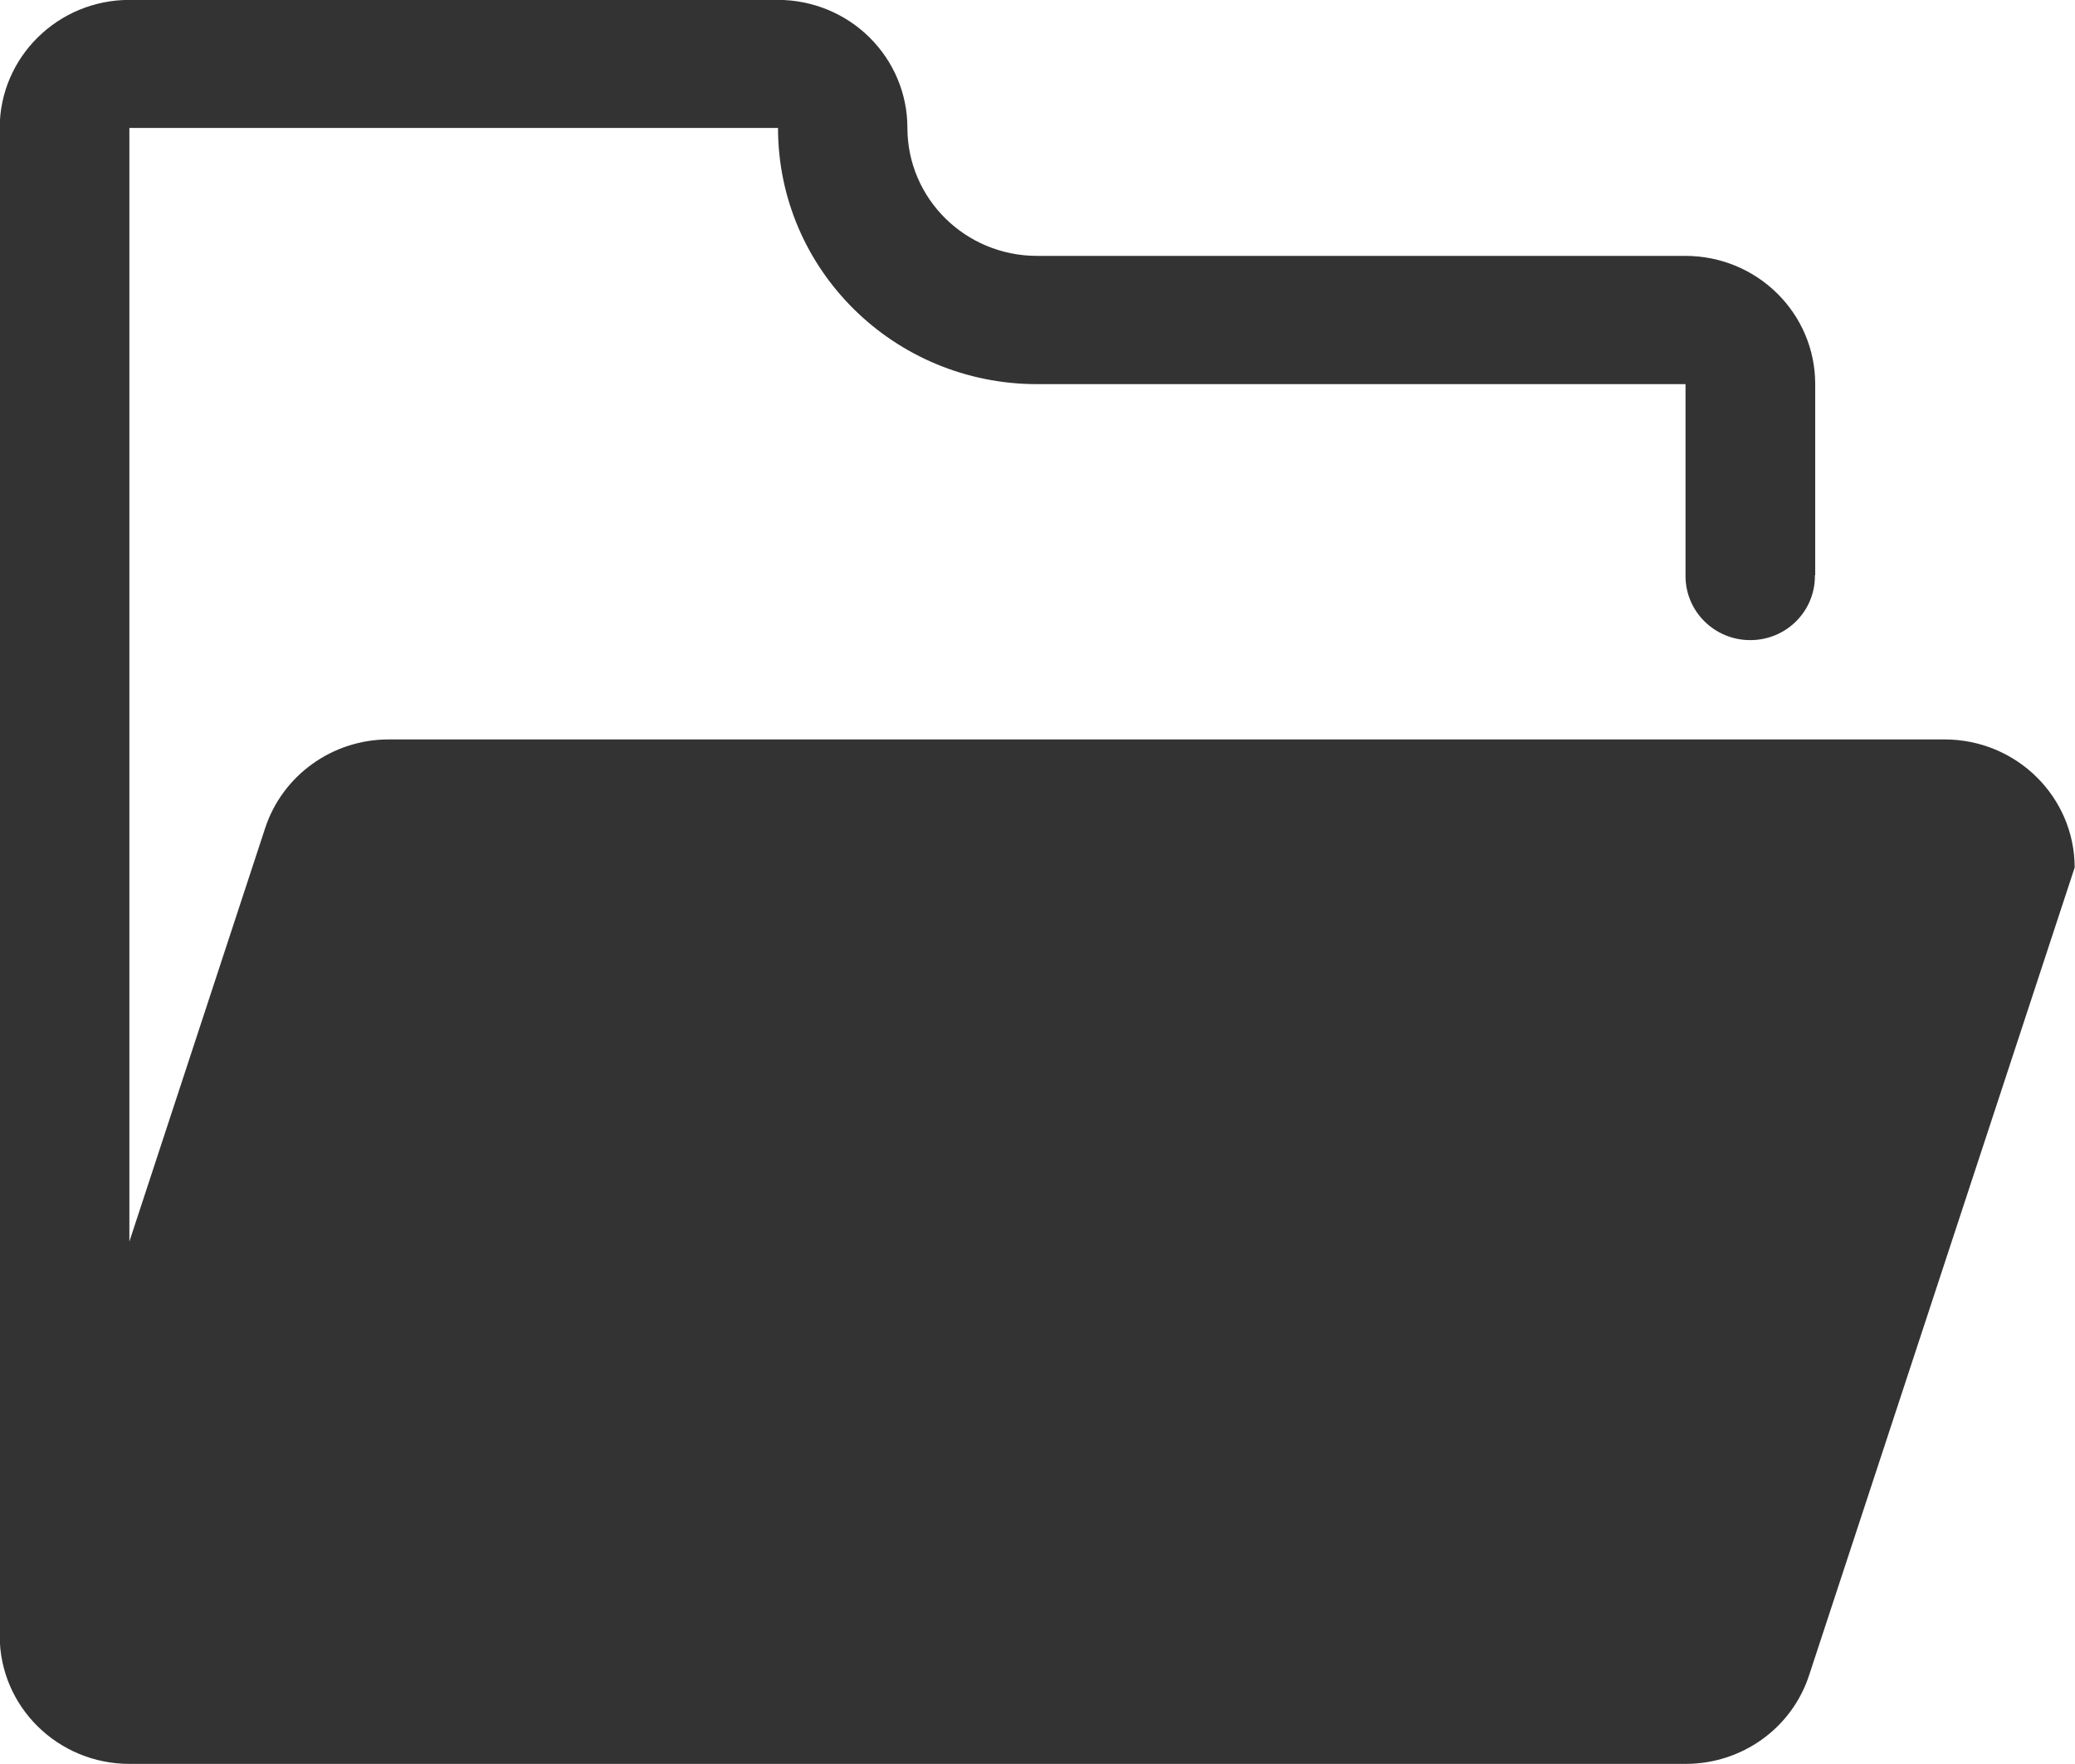
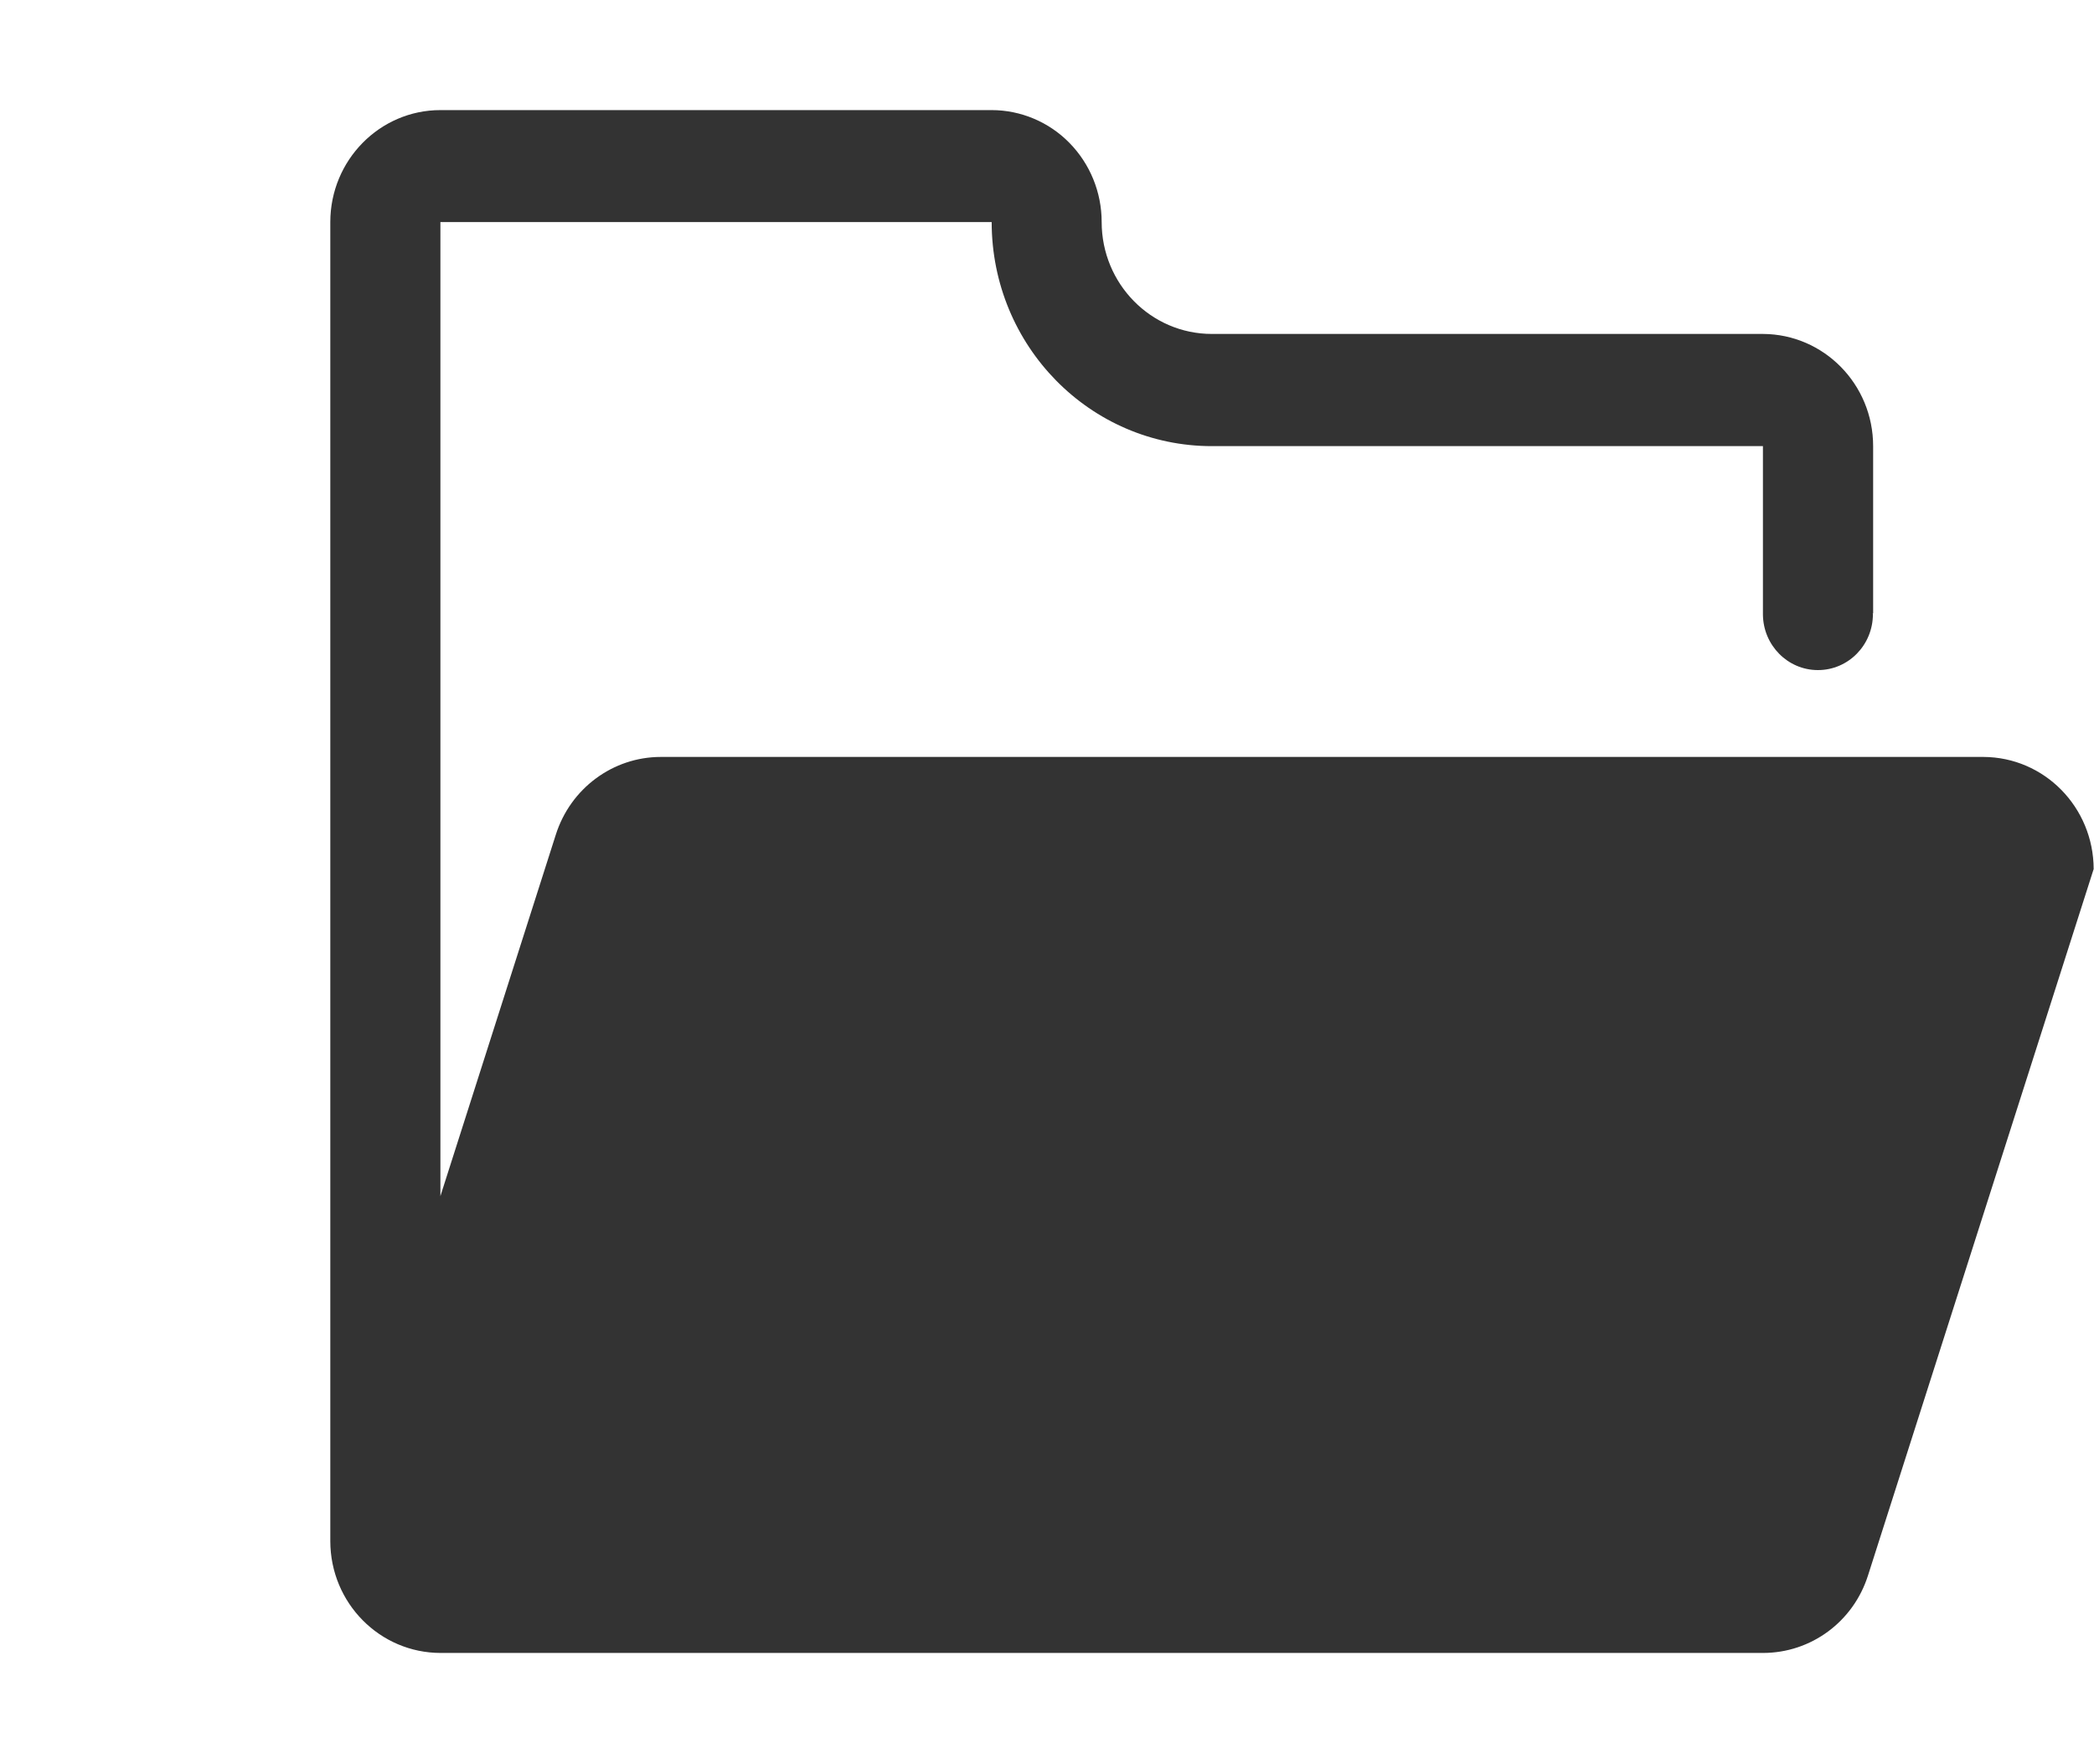
- <svg xmlns="http://www.w3.org/2000/svg" width="20px" height="17px">
-   <path fill-rule="evenodd" fill="rgb(51, 51, 51)" d="M17.438,16.142 C17.272,16.654 16.791,16.999 16.246,16.999 L1.249,16.999 C0.558,16.999 -0.001,16.449 -0.003,15.767 L-0.003,1.231 C-0.001,0.551 0.558,-0.001 1.247,-0.001 L7.499,-0.001 C7.828,-0.001 8.147,0.129 8.380,0.360 C8.614,0.591 8.746,0.904 8.746,1.231 C8.746,1.914 9.305,2.466 9.996,2.466 L16.246,2.466 C16.937,2.467 17.496,3.019 17.496,3.702 L17.496,5.545 L17.491,5.545 C17.491,5.548 17.493,5.551 17.493,5.553 C17.493,5.892 17.216,6.169 16.870,6.169 C16.527,6.169 16.250,5.896 16.246,5.559 L16.246,3.702 L9.996,3.702 C8.616,3.702 7.499,2.598 7.499,1.233 L1.247,1.233 L1.247,11.965 L2.555,7.983 C2.721,7.473 3.203,7.126 3.746,7.126 L18.746,7.126 C19.438,7.128 19.995,7.680 19.997,8.360 L17.438,16.142 Z" />
+ <svg xmlns="http://www.w3.org/2000/svg" width="19px" height="16px">
+   <path fill-rule="evenodd" fill="none" d="M-0.000,-0.000 L19.000,-0.000 L19.000,16.000 L-0.000,16.000 L-0.000,-0.000 Z" />
+   <path fill-rule="evenodd" fill="rgb(51, 51, 51)" d="M16.950,14.293 C16.817,14.715 16.432,14.998 15.996,14.998 L3.999,14.998 C3.446,14.998 2.998,14.545 2.997,13.984 L2.997,2.014 C2.998,1.453 3.446,0.999 3.996,0.999 L8.998,0.999 C9.261,0.999 9.517,1.106 9.703,1.296 C9.890,1.486 9.996,1.744 9.996,2.014 C9.996,2.575 10.443,3.030 10.996,3.030 L15.996,3.030 C16.548,3.032 16.996,3.486 16.996,4.048 L16.996,5.566 L16.992,5.566 C16.992,5.569 16.994,5.571 16.994,5.572 C16.994,5.852 16.772,6.080 16.495,6.080 C16.221,6.080 15.999,5.855 15.996,5.577 L15.996,4.048 L10.996,4.048 C9.892,4.048 8.998,3.139 8.998,2.015 L3.996,2.015 L3.996,10.853 L5.043,7.574 C5.176,7.154 5.561,6.868 5.996,6.868 L17.996,6.868 C18.550,6.870 18.995,7.324 18.997,7.885 L16.950,14.293 Z" />
</svg>
